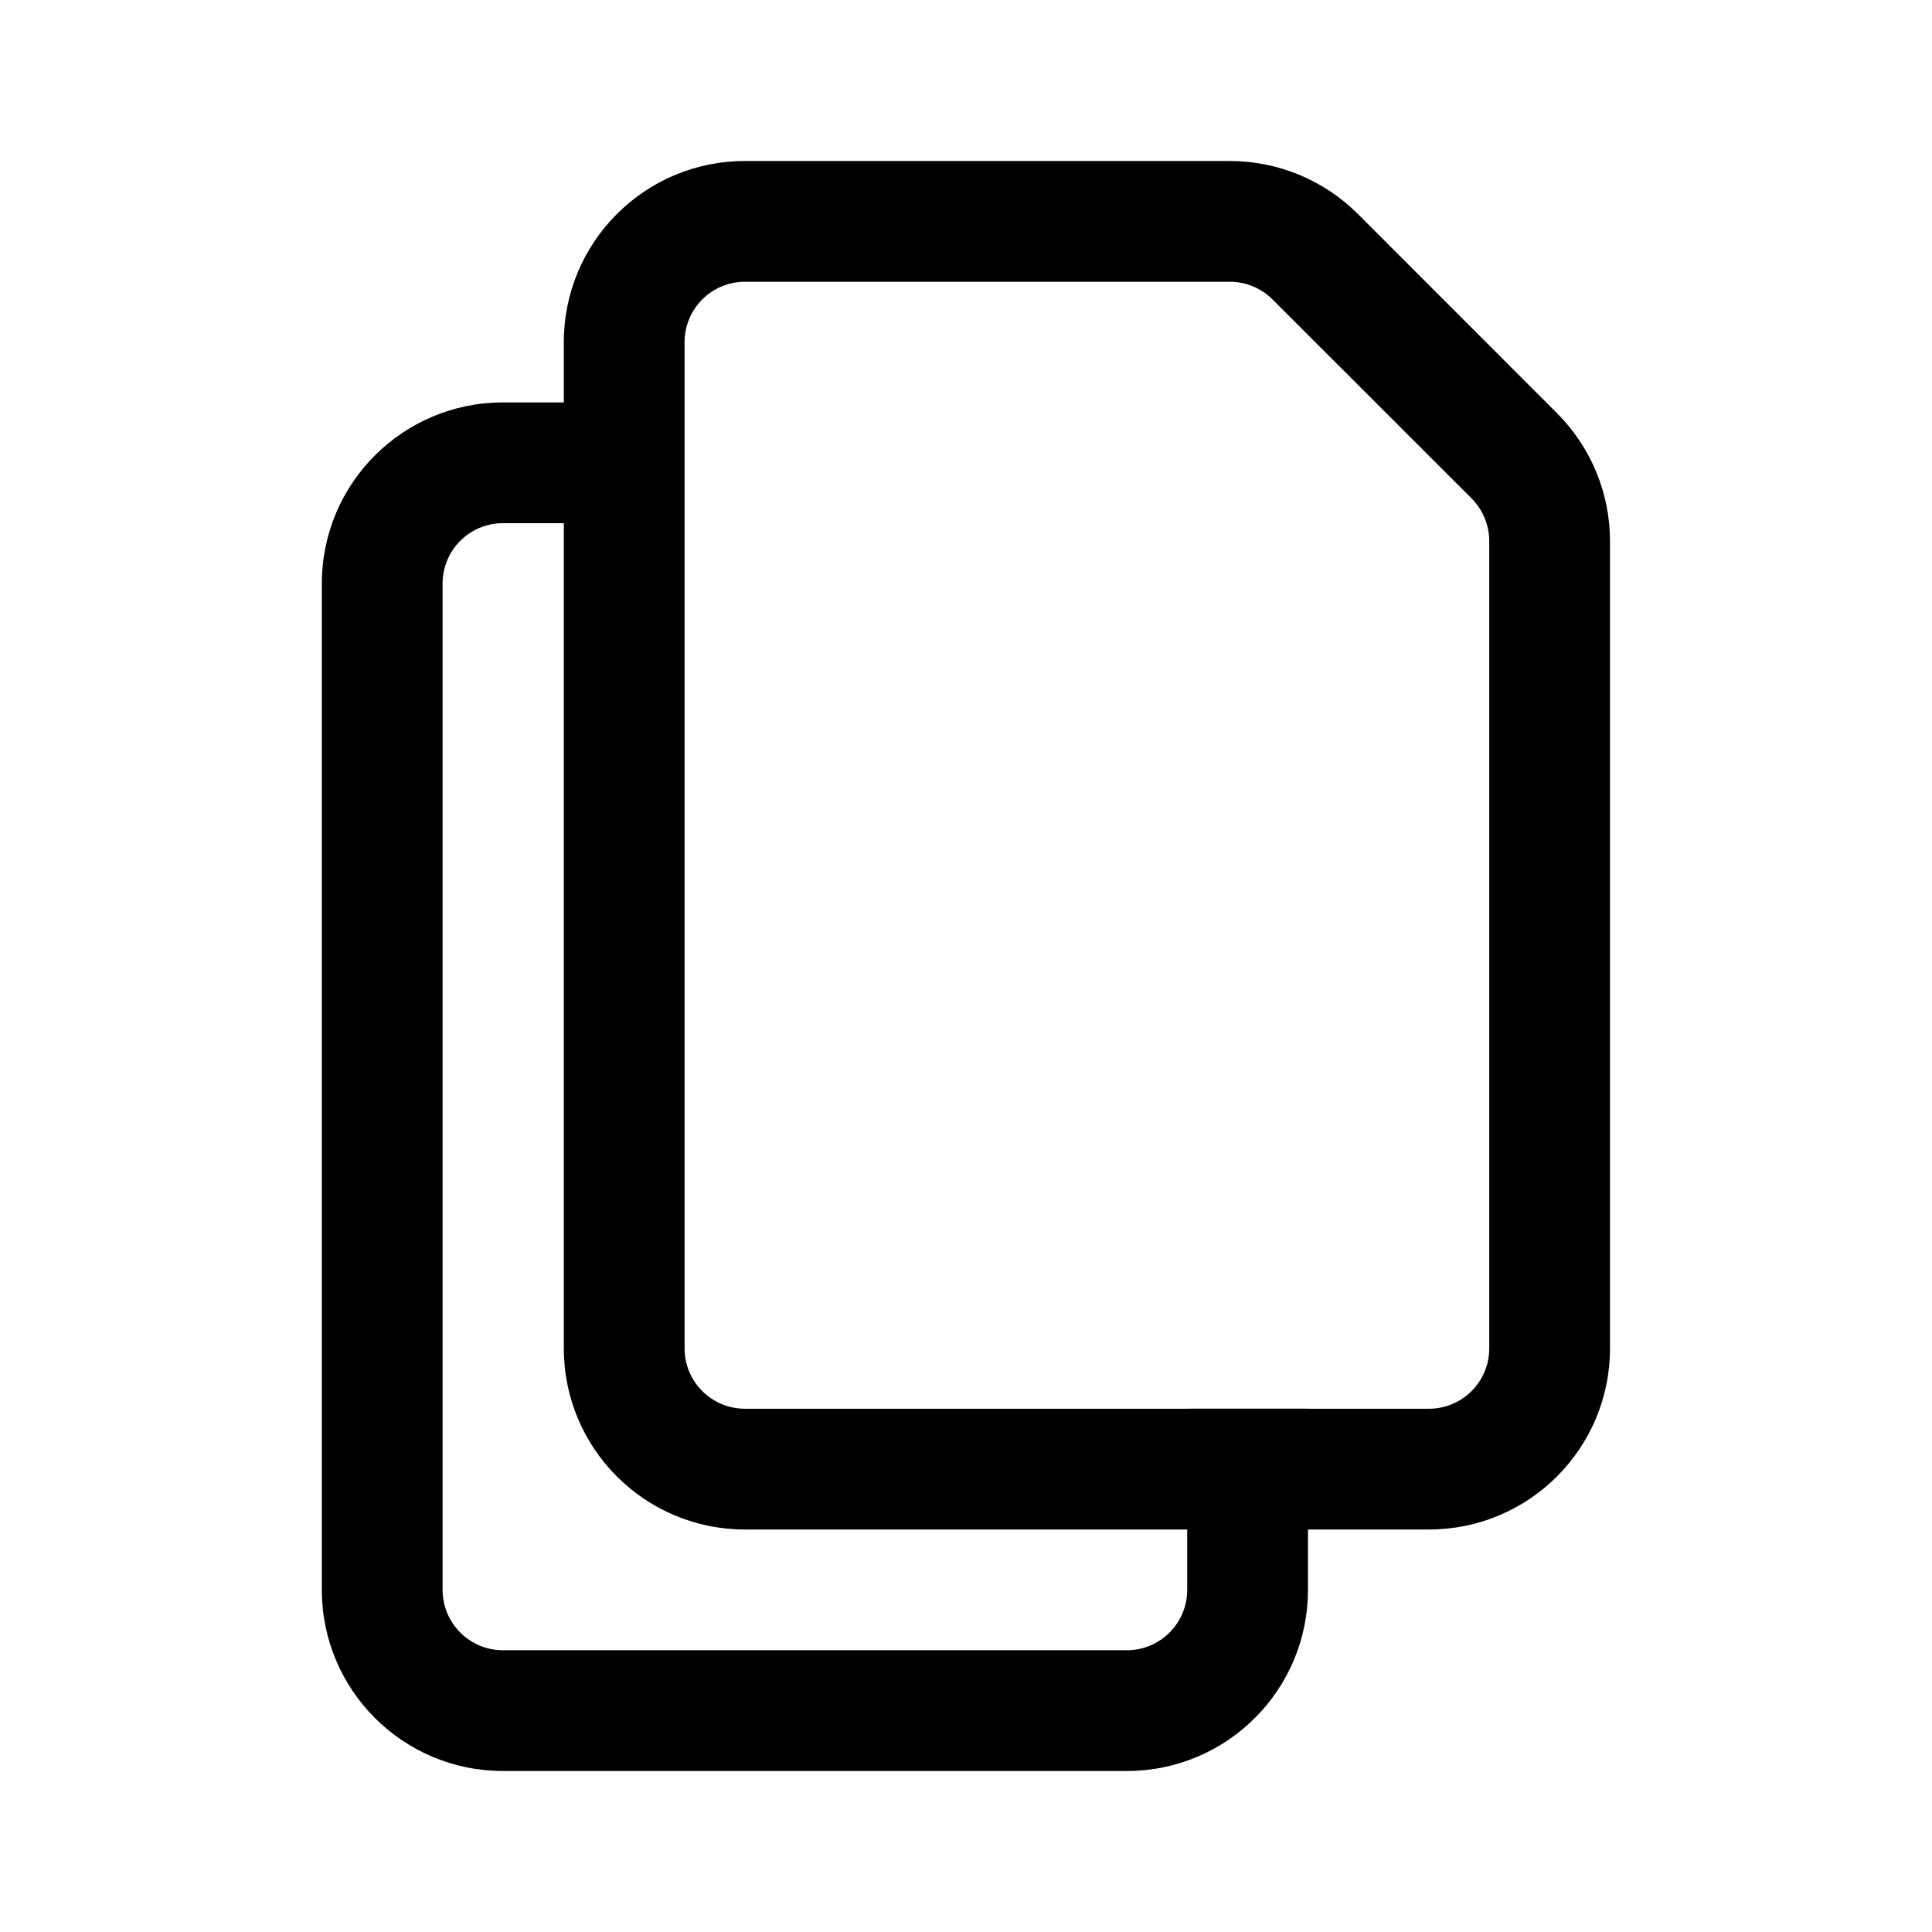
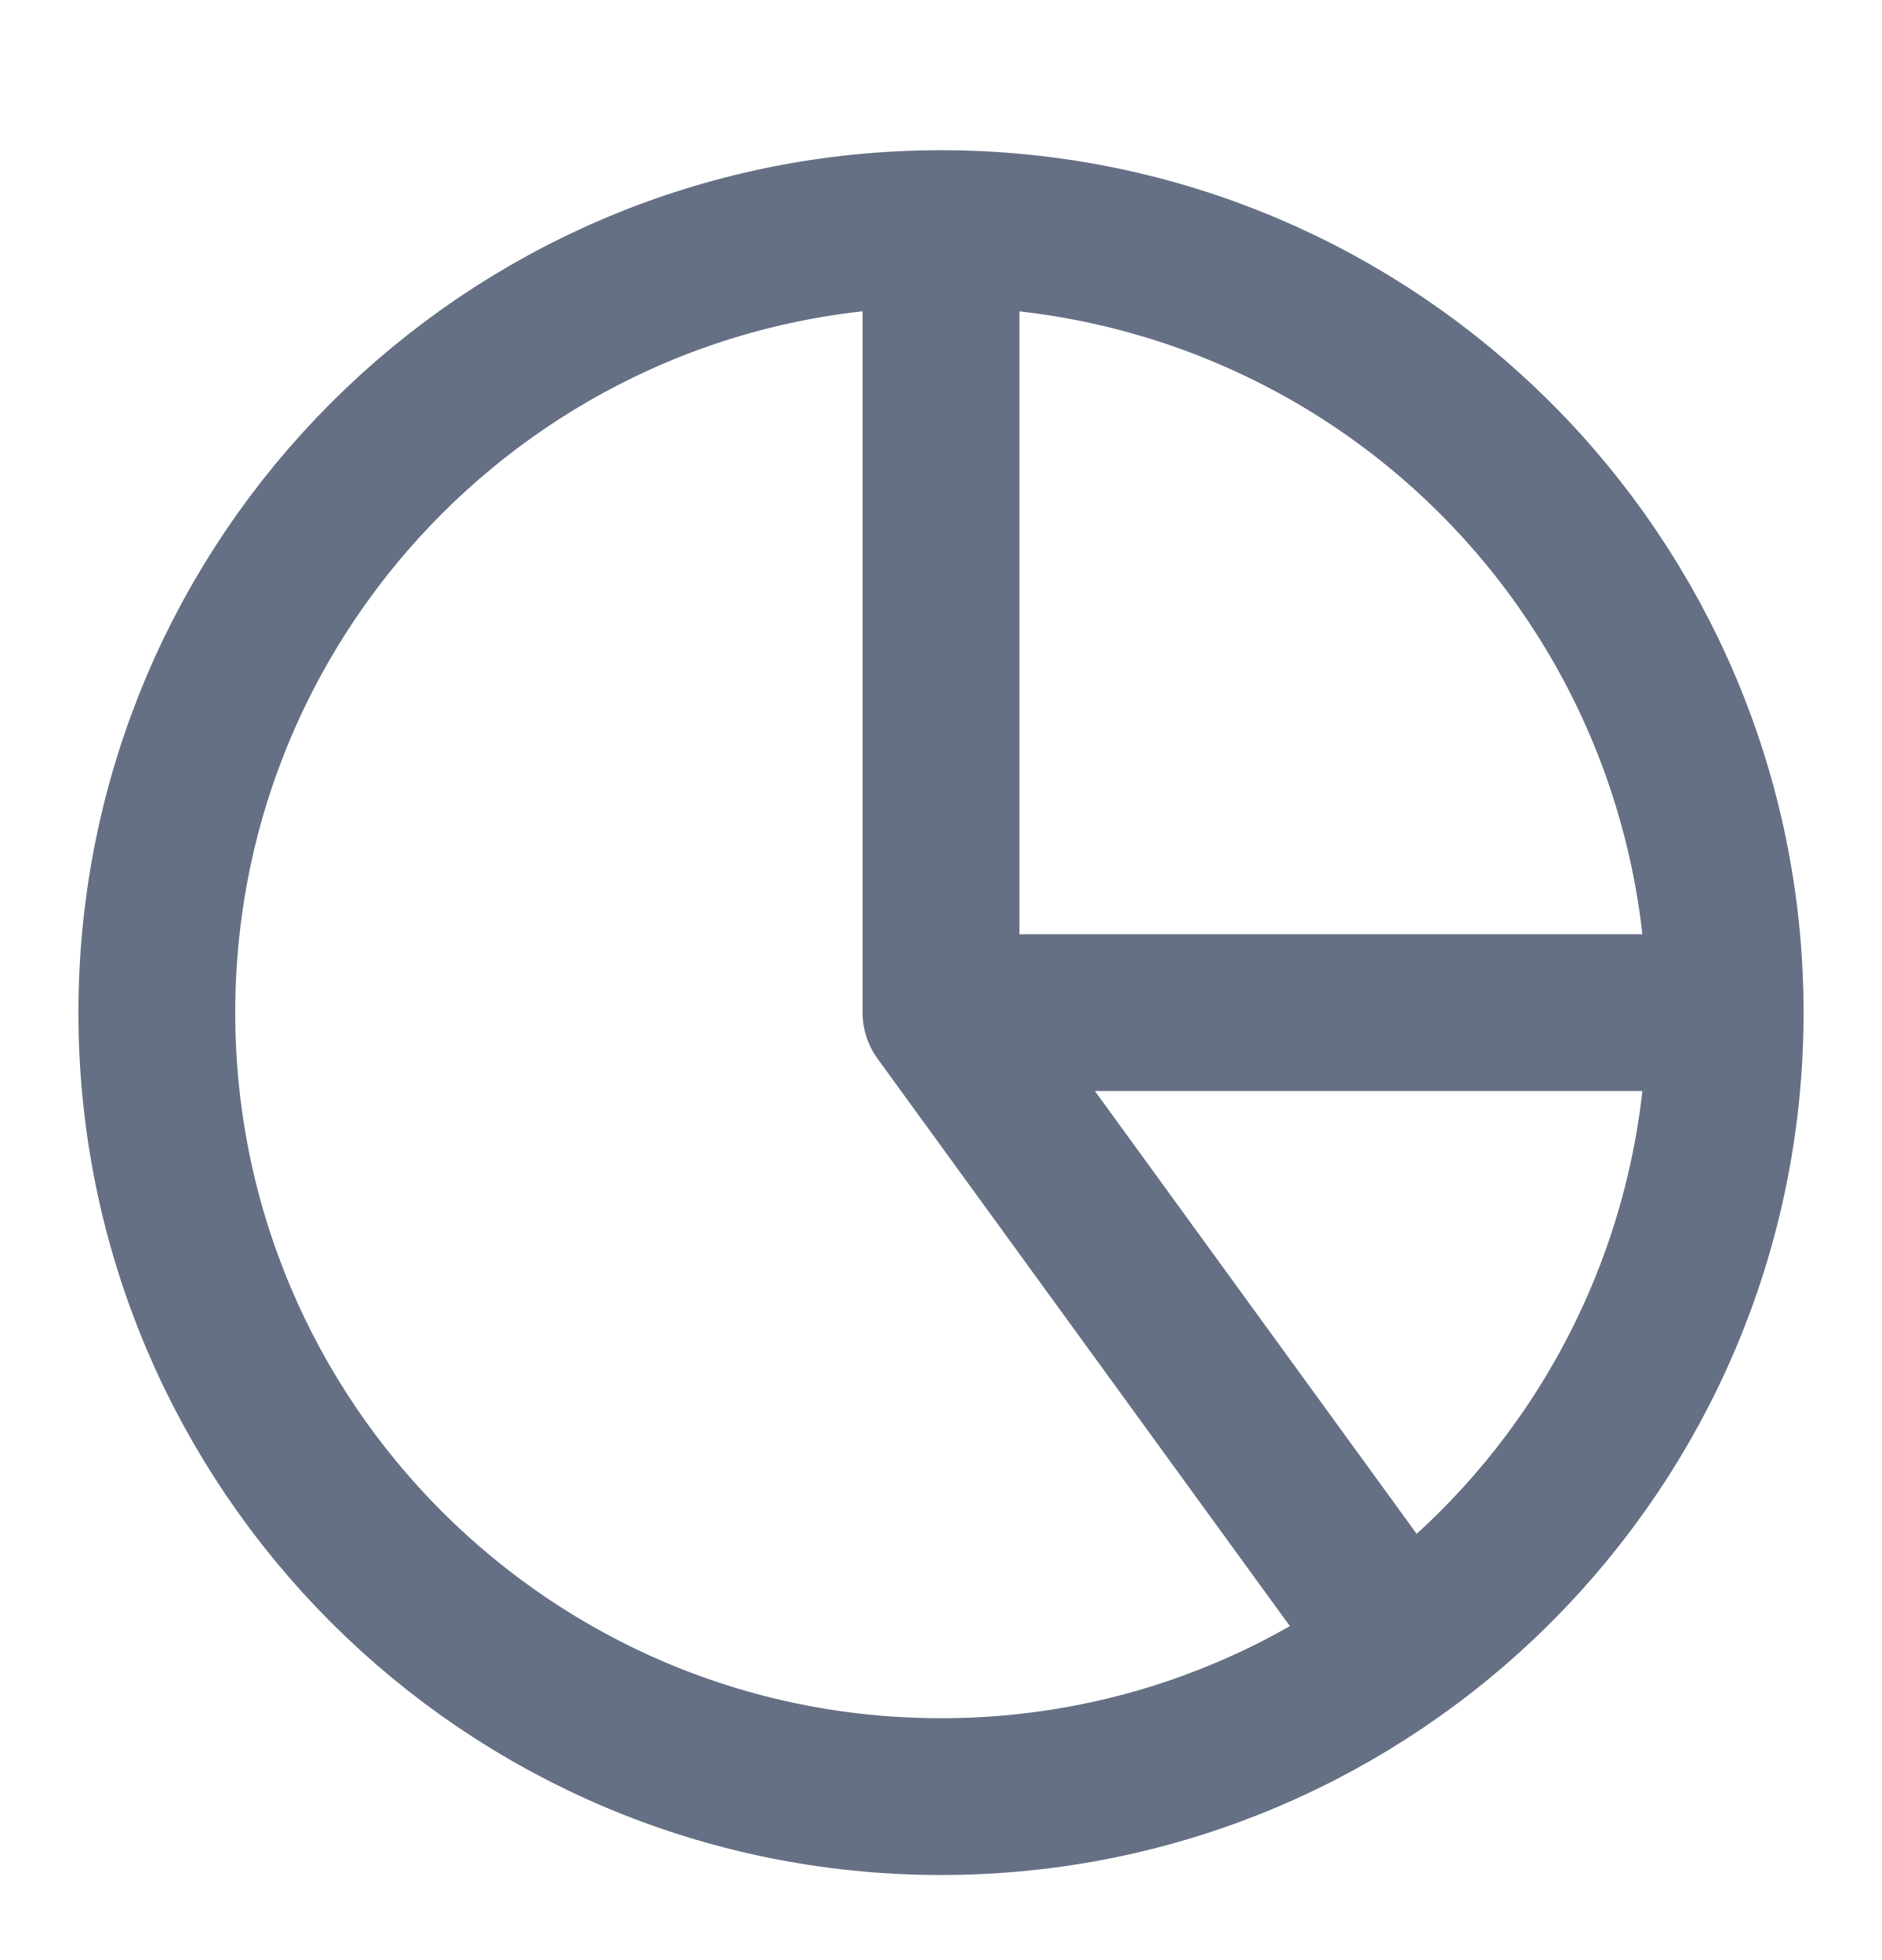
- <svg xmlns="http://www.w3.org/2000/svg" width="24" height="24" viewBox="0 0 24 24" fill="none">
-   <path fill-rule="evenodd" clip-rule="evenodd" d="M8.504 4.25C8.504 3.836 8.84 3.5 9.254 3.5H15.278C15.477 3.5 15.667 3.579 15.808 3.72L18.281 6.192C18.421 6.333 18.5 6.524 18.5 6.723V16.75C18.5 17.164 18.165 17.5 17.75 17.5H16.248V17.499H14.748V17.5H9.254C8.84 17.5 8.504 17.164 8.504 16.75V4.25ZM14.748 19H9.254C8.011 19 7.004 17.993 7.004 16.75V6.499H6.248C5.834 6.499 5.498 6.834 5.498 7.249V19.75C5.498 20.164 5.834 20.5 6.248 20.5H13.998C14.412 20.5 14.748 20.164 14.748 19.75L14.748 19ZM7.004 4.999V4.25C7.004 3.007 8.011 2 9.254 2H15.278C15.874 2 16.447 2.237 16.869 2.659L19.341 5.132C19.763 5.554 20 6.126 20 6.723V16.75C20 17.993 18.993 19 17.75 19H16.248L16.248 19.75C16.248 20.993 15.241 22 13.998 22H6.248C5.005 22 3.998 20.993 3.998 19.75V7.249C3.998 6.006 5.005 4.999 6.248 4.999H7.004Z" fill="currentColor" />
+ <svg xmlns="http://www.w3.org/2000/svg" width="24" height="25" viewBox="0 0 24 25" fill="none">
+   <path d="M12 2.916C13.313 2.916 14.614 3.175 15.827 3.678C17.04 4.18 18.142 4.917 19.071 5.845C20 6.774 20.736 7.876 21.239 9.09C21.741 10.303 22 11.603 22 12.916M12 2.916V12.916M12 2.916C6.477 2.916 2 7.394 2 12.916C2 18.439 6.477 22.916 12 22.916C17.523 22.916 22 18.439 22 12.916M12 2.916C17.523 2.916 22 7.394 22 12.916M22 12.916L12 12.916M22 12.916C22 14.495 21.627 16.05 20.91 17.456C20.194 18.862 19.155 20.079 17.878 21.007L12 12.916" stroke="#667085" stroke-width="2" stroke-linecap="round" stroke-linejoin="round" />
</svg>
